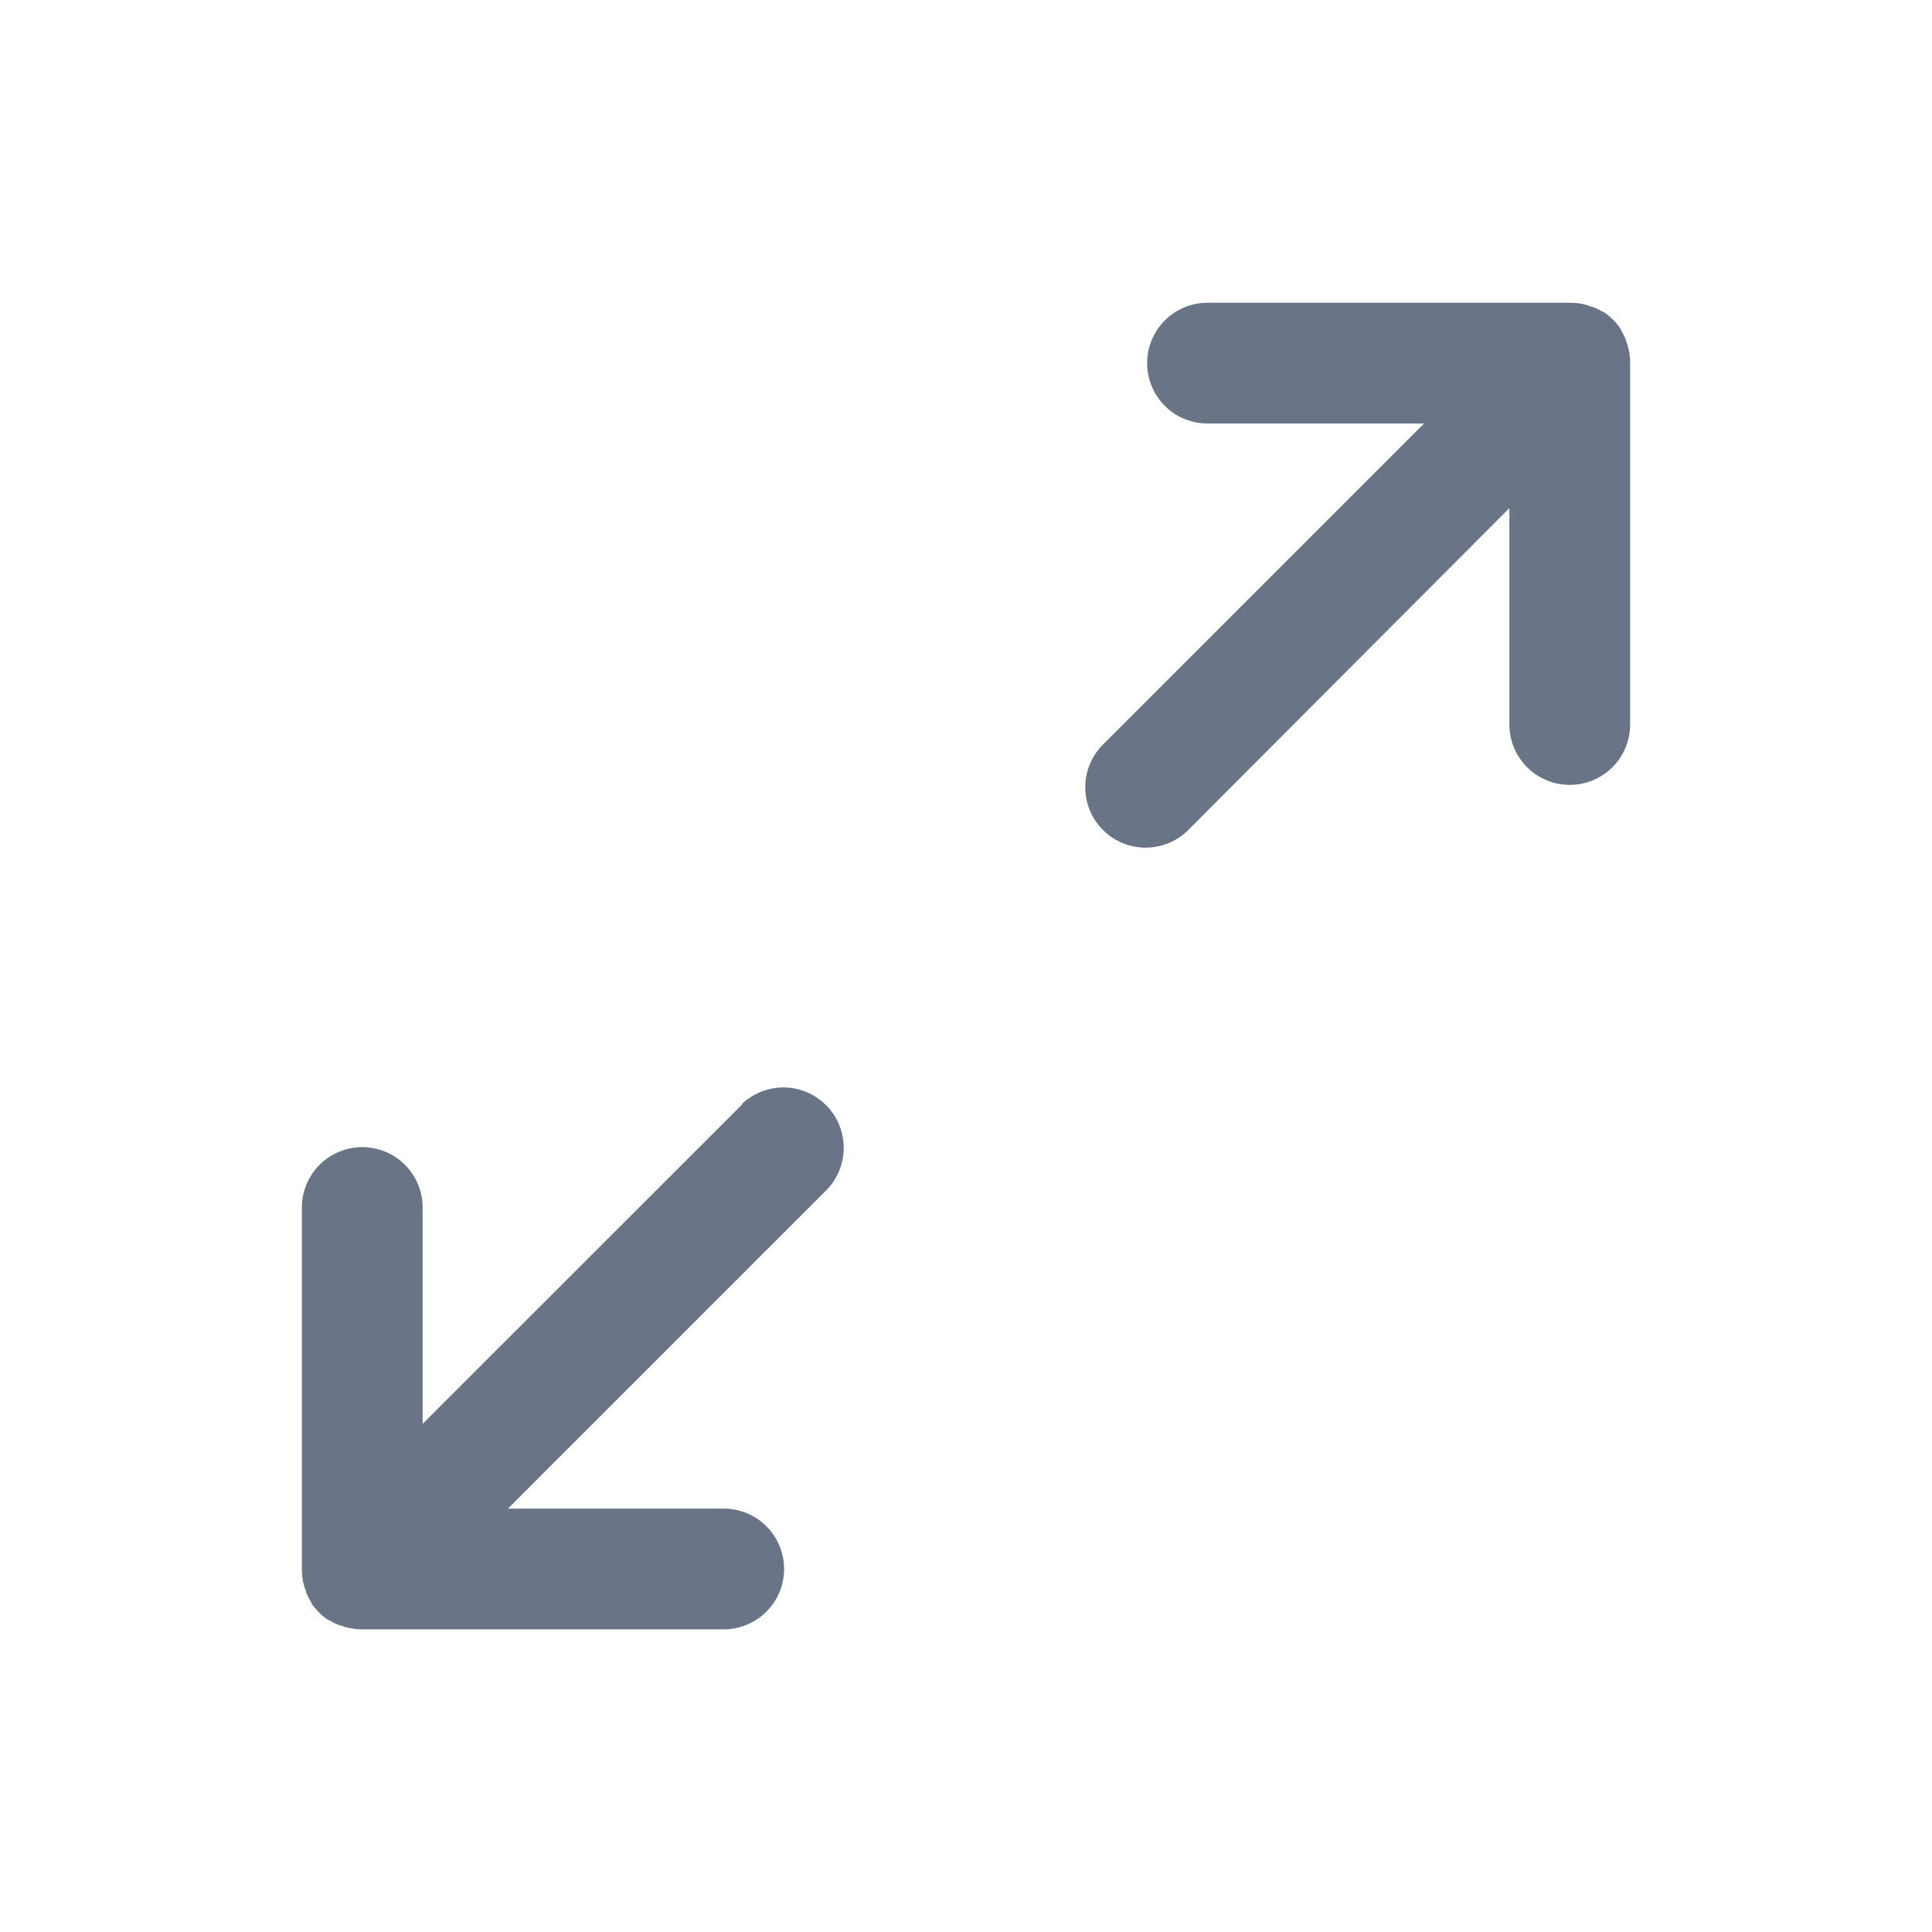
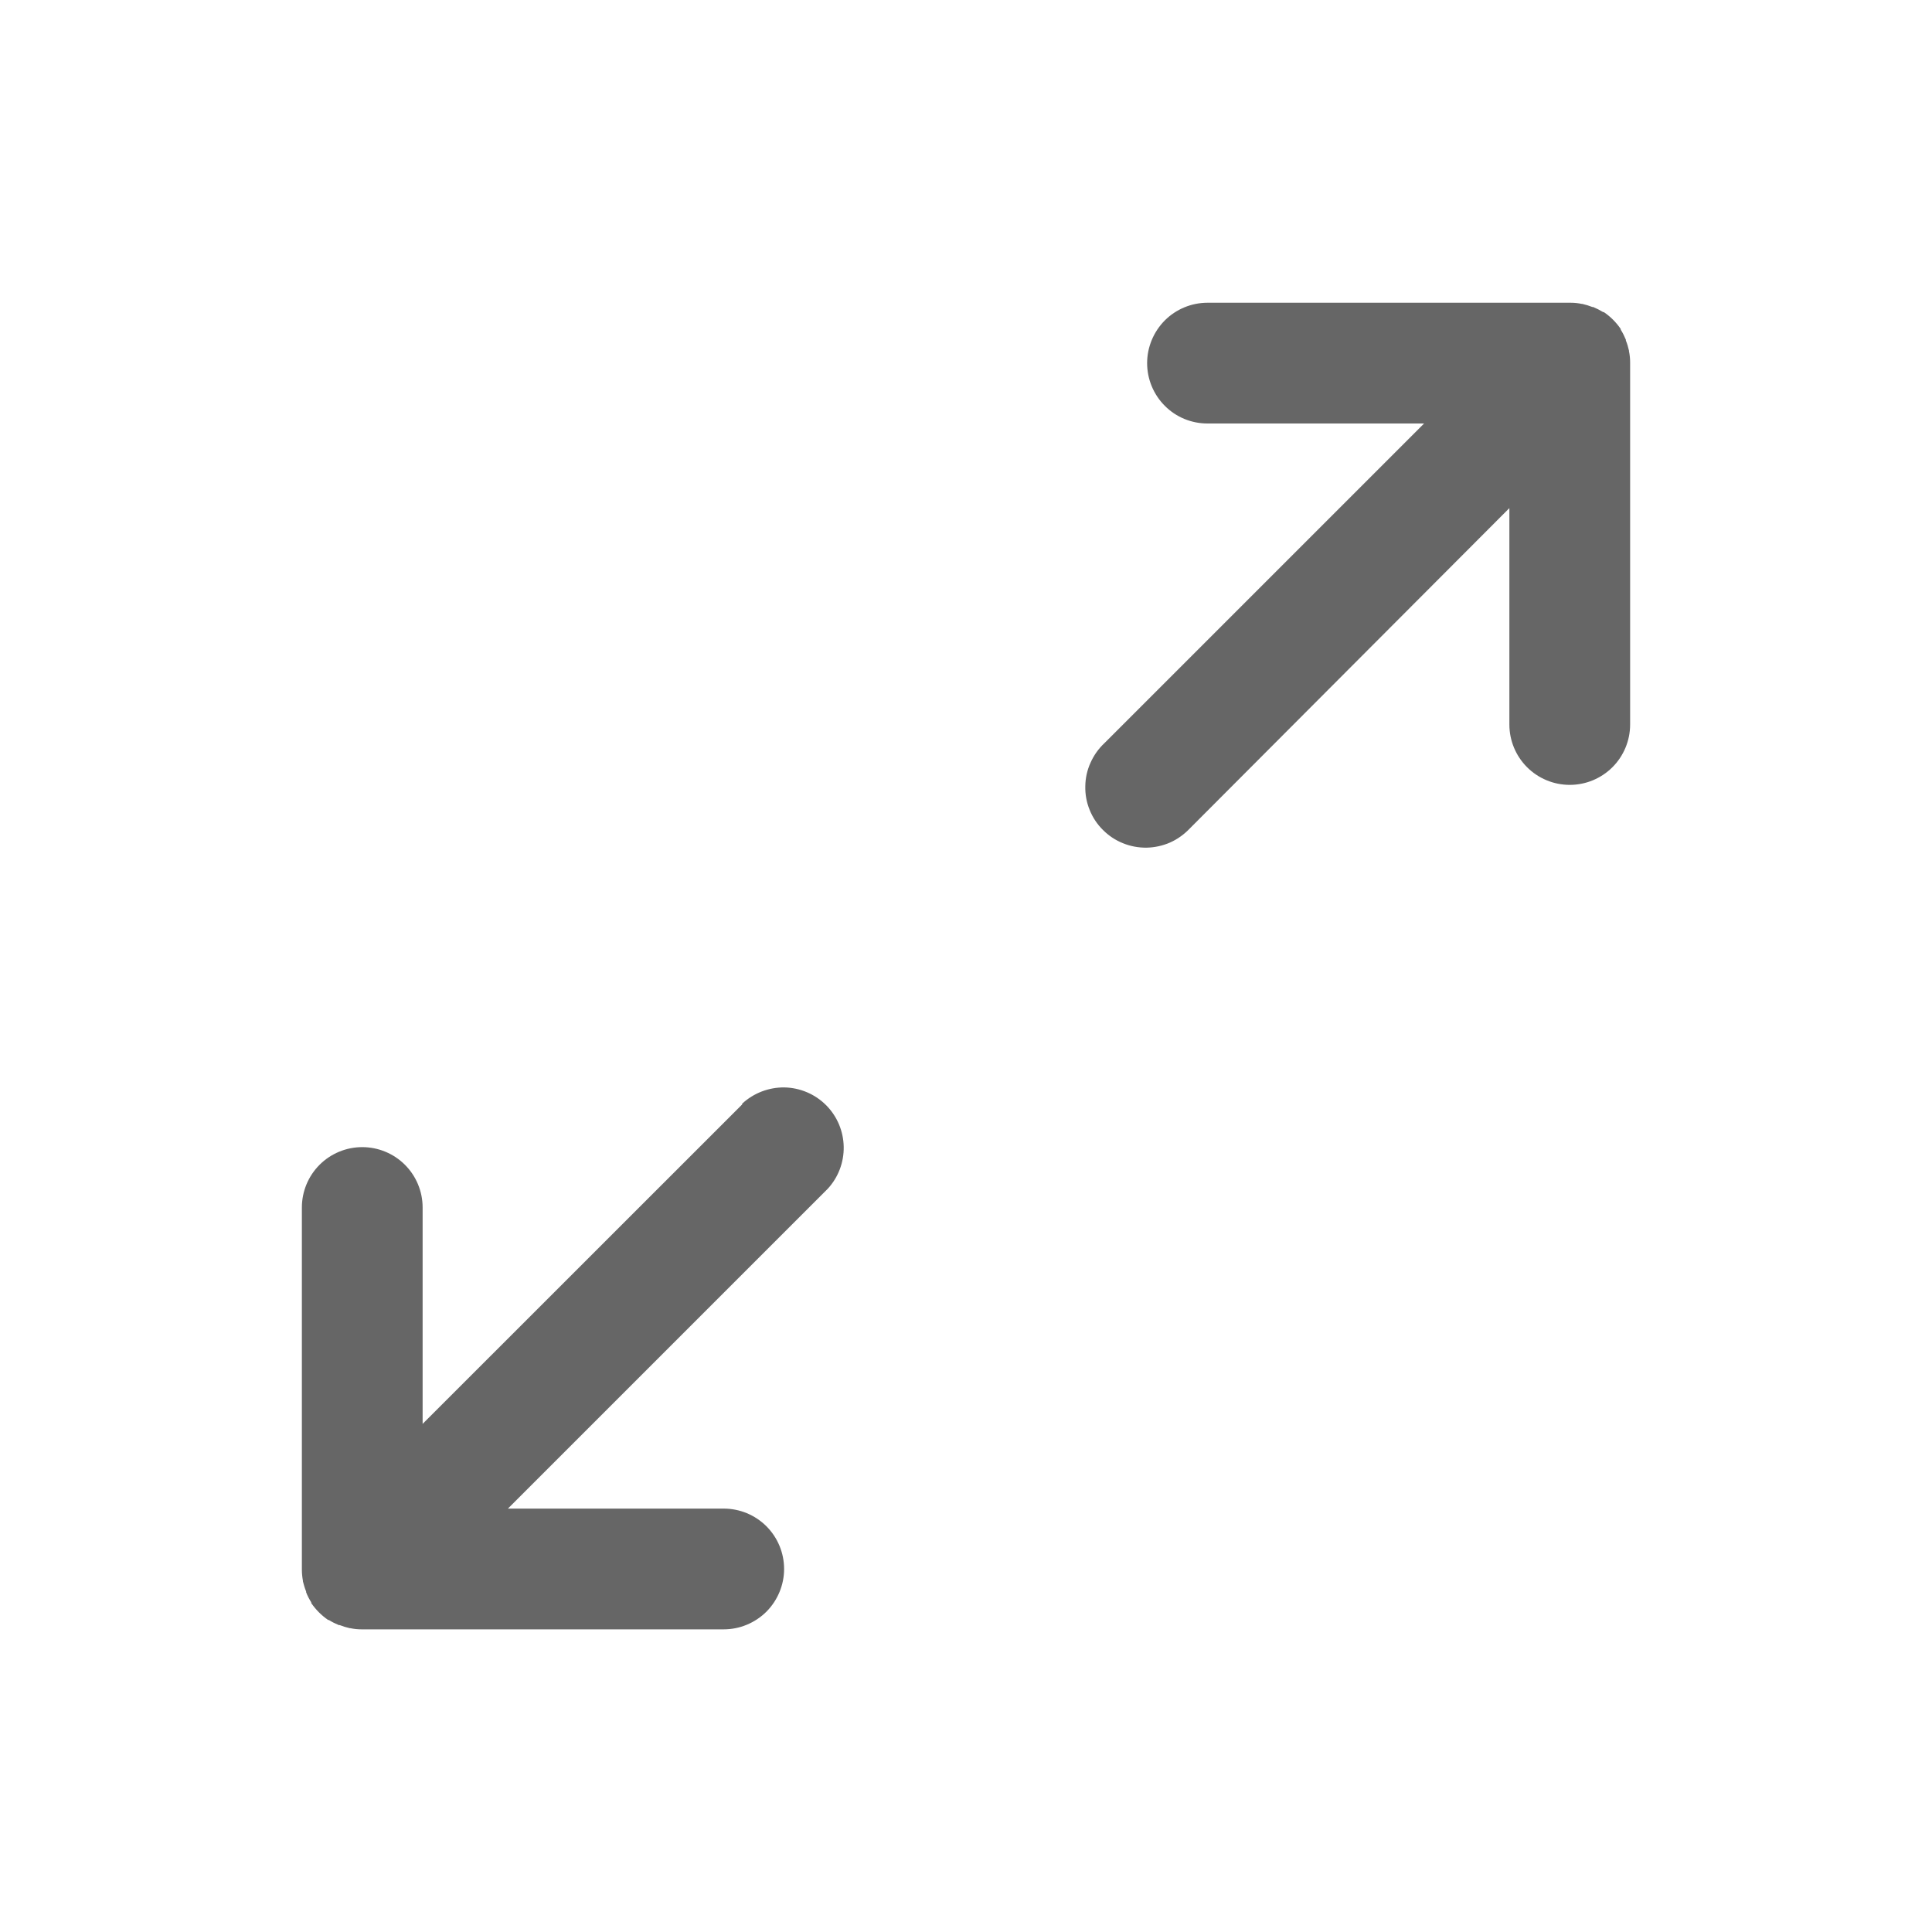
<svg xmlns="http://www.w3.org/2000/svg" width="20" height="20" viewBox="0 0 20 20" fill="none">
-   <path d="M16.863 3.635V3.629C16.855 3.594 16.845 3.559 16.831 3.525V3.517C16.816 3.481 16.799 3.446 16.778 3.413C16.778 3.41 16.778 3.408 16.778 3.406C16.731 3.337 16.672 3.278 16.603 3.231H16.596C16.563 3.211 16.528 3.193 16.492 3.178H16.484C16.45 3.165 16.416 3.154 16.38 3.146H16.375C16.337 3.138 16.298 3.134 16.259 3.134H12.5C12.334 3.134 12.175 3.2 12.058 3.317C11.941 3.435 11.875 3.594 11.875 3.759C11.875 3.925 11.941 4.084 12.058 4.201C12.175 4.319 12.334 4.384 12.5 4.384H14.742L11.433 7.693C11.372 7.75 11.323 7.819 11.289 7.896C11.254 7.972 11.236 8.055 11.235 8.139C11.233 8.223 11.248 8.306 11.28 8.384C11.311 8.462 11.358 8.533 11.418 8.592C11.477 8.651 11.547 8.698 11.625 8.729C11.703 8.761 11.787 8.776 11.87 8.775C11.954 8.773 12.037 8.755 12.114 8.721C12.19 8.687 12.259 8.637 12.317 8.576L15.625 5.26V7.5C15.625 7.666 15.691 7.825 15.808 7.942C15.925 8.059 16.084 8.125 16.25 8.125C16.416 8.125 16.575 8.059 16.692 7.942C16.809 7.825 16.875 7.666 16.875 7.5V3.75C16.875 3.712 16.871 3.673 16.863 3.635Z" fill="#697586" />
-   <path d="M7.683 11.433L4.375 14.74V12.5C4.375 12.334 4.309 12.175 4.192 12.058C4.075 11.941 3.916 11.875 3.75 11.875C3.584 11.875 3.425 11.941 3.308 12.058C3.191 12.175 3.125 12.334 3.125 12.5V16.25C3.125 16.288 3.129 16.327 3.136 16.365V16.371C3.145 16.406 3.155 16.441 3.169 16.475V16.483C3.183 16.52 3.201 16.554 3.222 16.587V16.595C3.269 16.663 3.328 16.723 3.397 16.77H3.404C3.437 16.791 3.472 16.808 3.508 16.823H3.517C3.551 16.836 3.585 16.847 3.621 16.855H3.627C3.665 16.863 3.703 16.867 3.742 16.867H7.492C7.657 16.867 7.816 16.801 7.934 16.684C8.051 16.566 8.117 16.407 8.117 16.242C8.117 16.076 8.051 15.917 7.934 15.8C7.816 15.682 7.657 15.617 7.492 15.617H5.258L8.567 12.308C8.677 12.19 8.737 12.033 8.734 11.871C8.731 11.709 8.666 11.555 8.551 11.44C8.437 11.326 8.282 11.26 8.12 11.257C7.959 11.255 7.802 11.315 7.683 11.425V11.433Z" fill="#697586" />
+   <path d="M16.863 3.635V3.629C16.855 3.594 16.845 3.559 16.831 3.525V3.517C16.816 3.481 16.799 3.446 16.778 3.413C16.778 3.41 16.778 3.408 16.778 3.406C16.731 3.337 16.672 3.278 16.603 3.231H16.596C16.563 3.211 16.528 3.193 16.492 3.178H16.484C16.45 3.165 16.416 3.154 16.38 3.146H16.375C16.337 3.138 16.298 3.134 16.259 3.134H12.5C12.334 3.134 12.175 3.2 12.058 3.317C11.941 3.435 11.875 3.594 11.875 3.759C11.875 3.925 11.941 4.084 12.058 4.201C12.175 4.319 12.334 4.384 12.5 4.384H14.742L11.433 7.693C11.372 7.75 11.323 7.819 11.289 7.896C11.254 7.972 11.236 8.055 11.235 8.139C11.233 8.223 11.248 8.306 11.28 8.384C11.311 8.462 11.358 8.533 11.418 8.592C11.477 8.651 11.547 8.698 11.625 8.729C11.703 8.761 11.787 8.776 11.87 8.775C11.954 8.773 12.037 8.755 12.114 8.721C12.19 8.687 12.259 8.637 12.317 8.576L15.625 5.26V7.5C15.625 7.666 15.691 7.825 15.808 7.942C15.925 8.059 16.084 8.125 16.25 8.125C16.416 8.125 16.575 8.059 16.692 7.942C16.809 7.825 16.875 7.666 16.875 7.5V3.75C16.875 3.712 16.871 3.673 16.863 3.635Z" fill="#666666" />
+   <path d="M7.683 11.433L4.375 14.74V12.5C4.375 12.334 4.309 12.175 4.192 12.058C4.075 11.941 3.916 11.875 3.75 11.875C3.584 11.875 3.425 11.941 3.308 12.058C3.191 12.175 3.125 12.334 3.125 12.5V16.25C3.125 16.288 3.129 16.327 3.136 16.365V16.371C3.145 16.406 3.155 16.441 3.169 16.475V16.483C3.183 16.52 3.201 16.554 3.222 16.587V16.595C3.269 16.663 3.328 16.723 3.397 16.77H3.404C3.437 16.791 3.472 16.808 3.508 16.823H3.517C3.551 16.836 3.585 16.847 3.621 16.855H3.627C3.665 16.863 3.703 16.867 3.742 16.867H7.492C7.657 16.867 7.816 16.801 7.934 16.684C8.051 16.566 8.117 16.407 8.117 16.242C8.117 16.076 8.051 15.917 7.934 15.8C7.816 15.682 7.657 15.617 7.492 15.617H5.258L8.567 12.308C8.677 12.19 8.737 12.033 8.734 11.871C8.731 11.709 8.666 11.555 8.551 11.44C8.437 11.326 8.282 11.26 8.12 11.257C7.959 11.255 7.802 11.315 7.683 11.425V11.433Z" fill="#666666" />
</svg>
